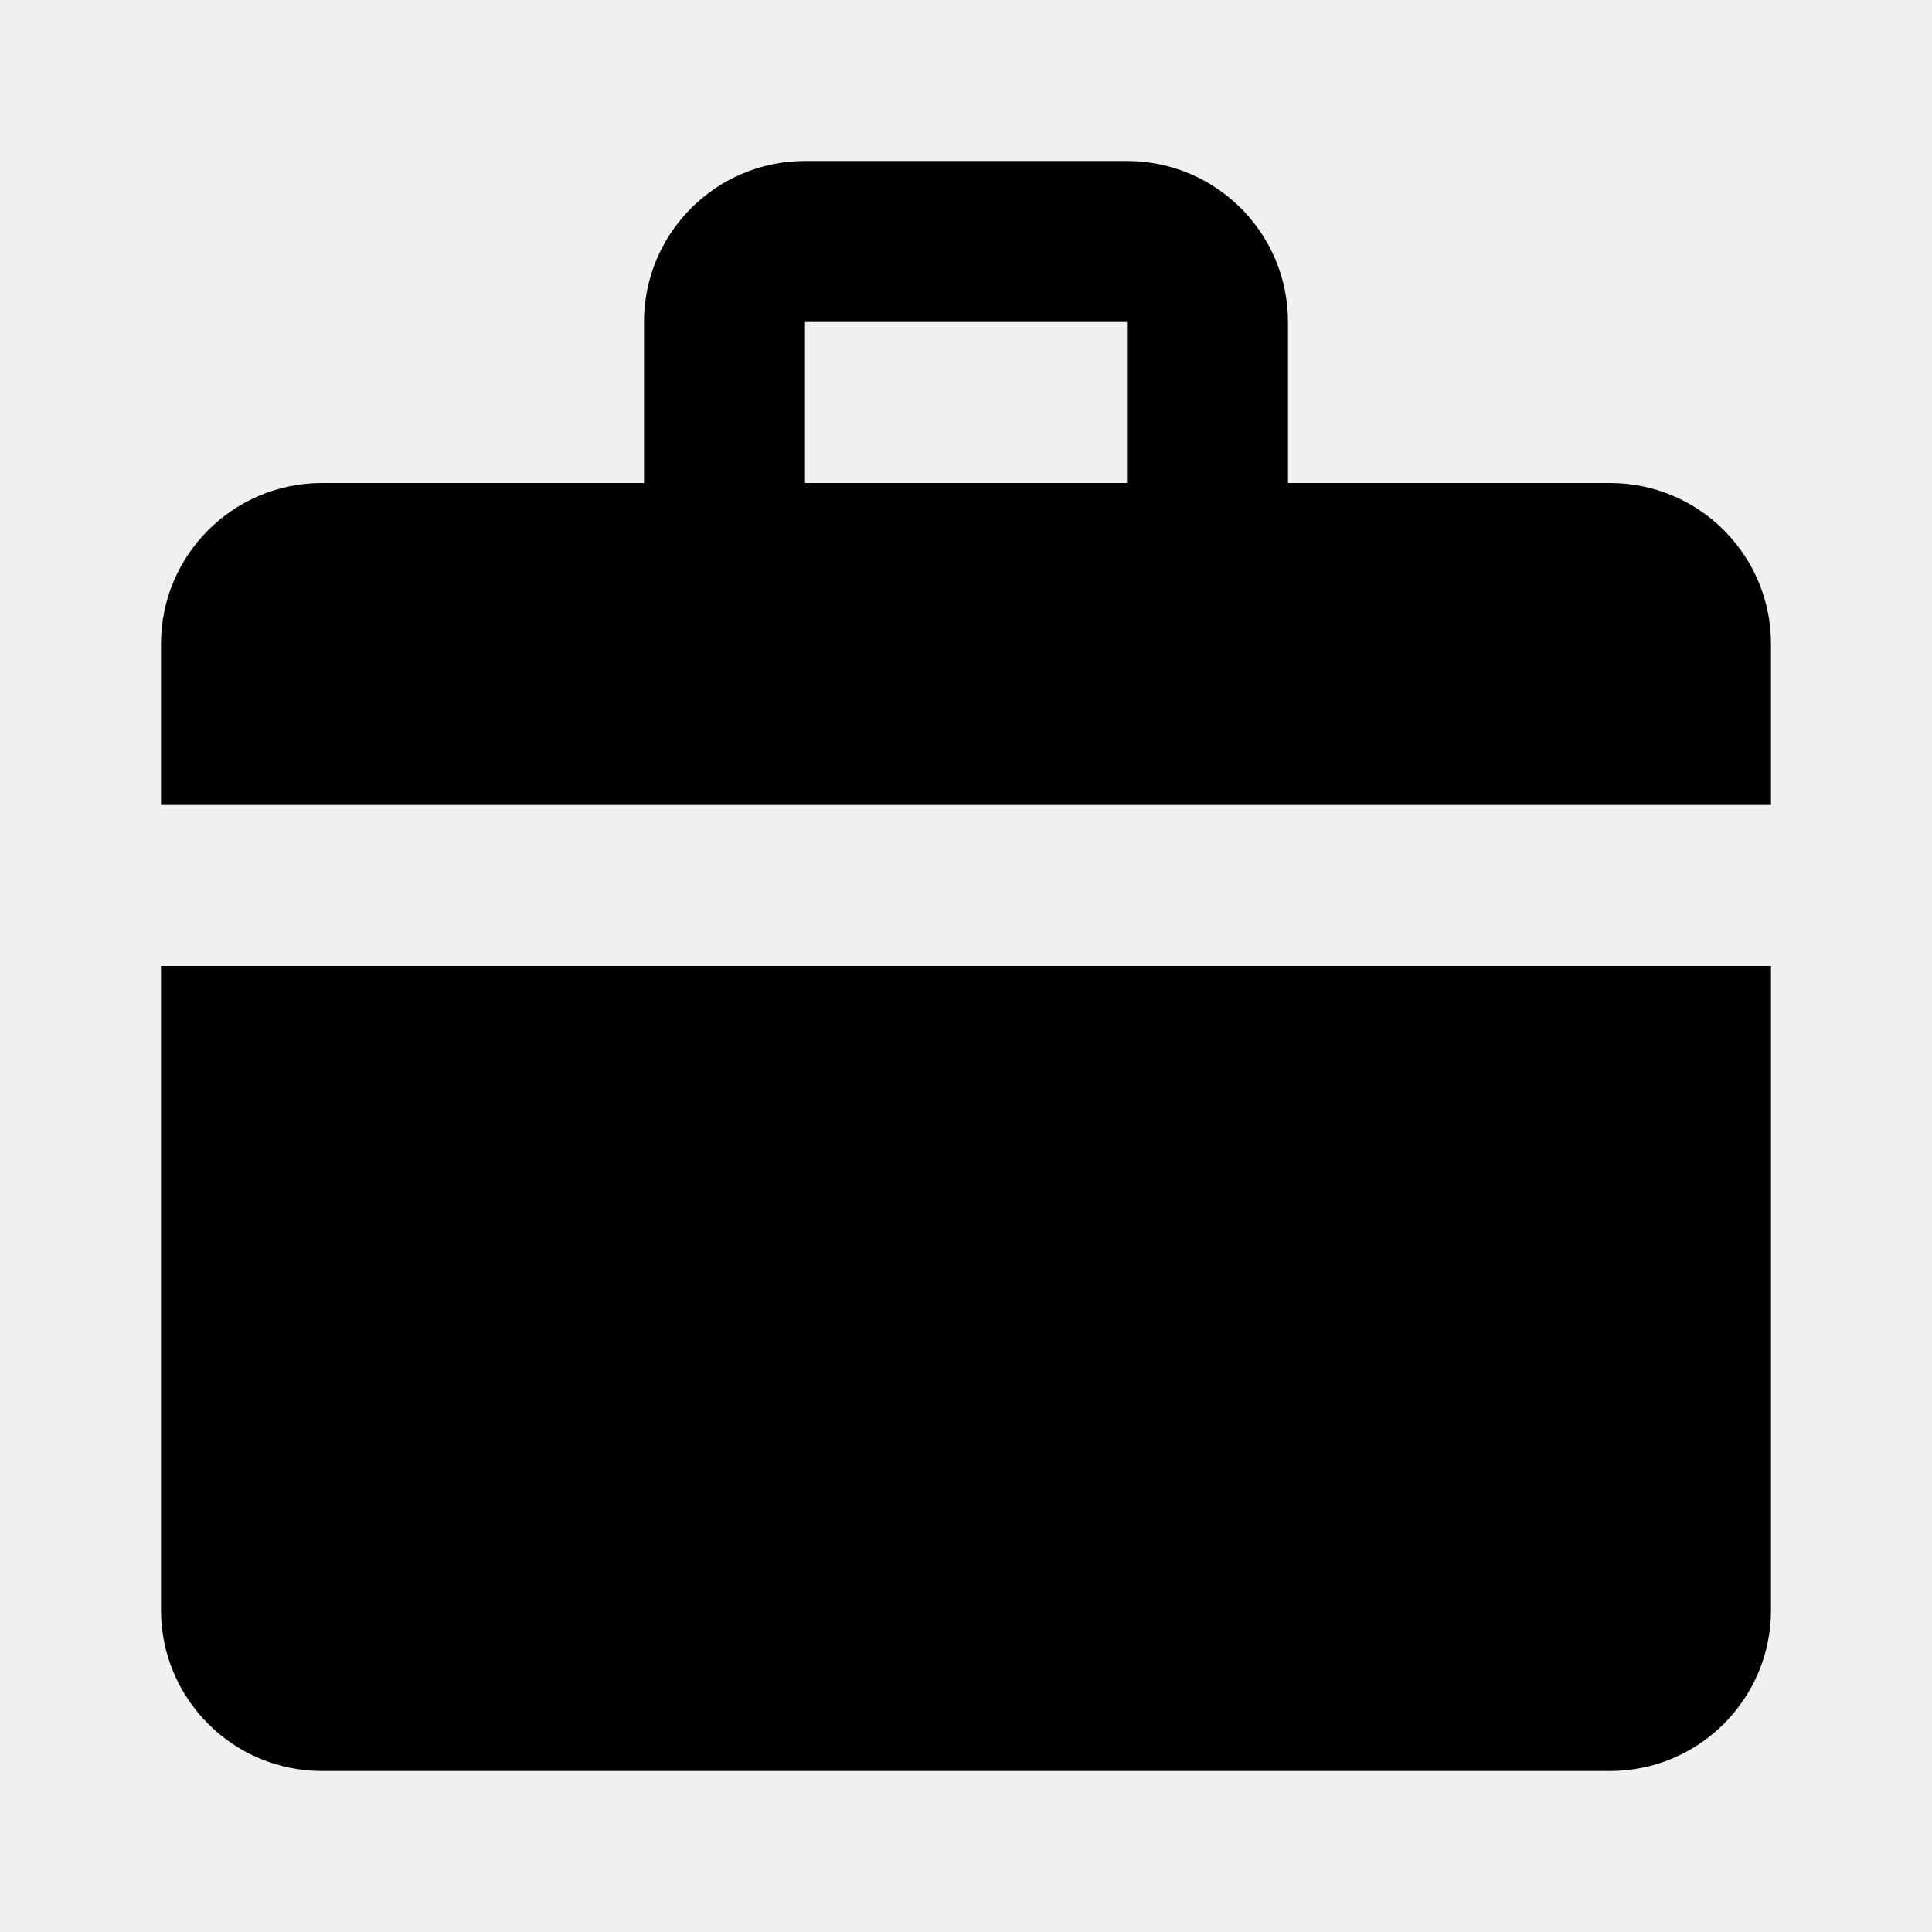
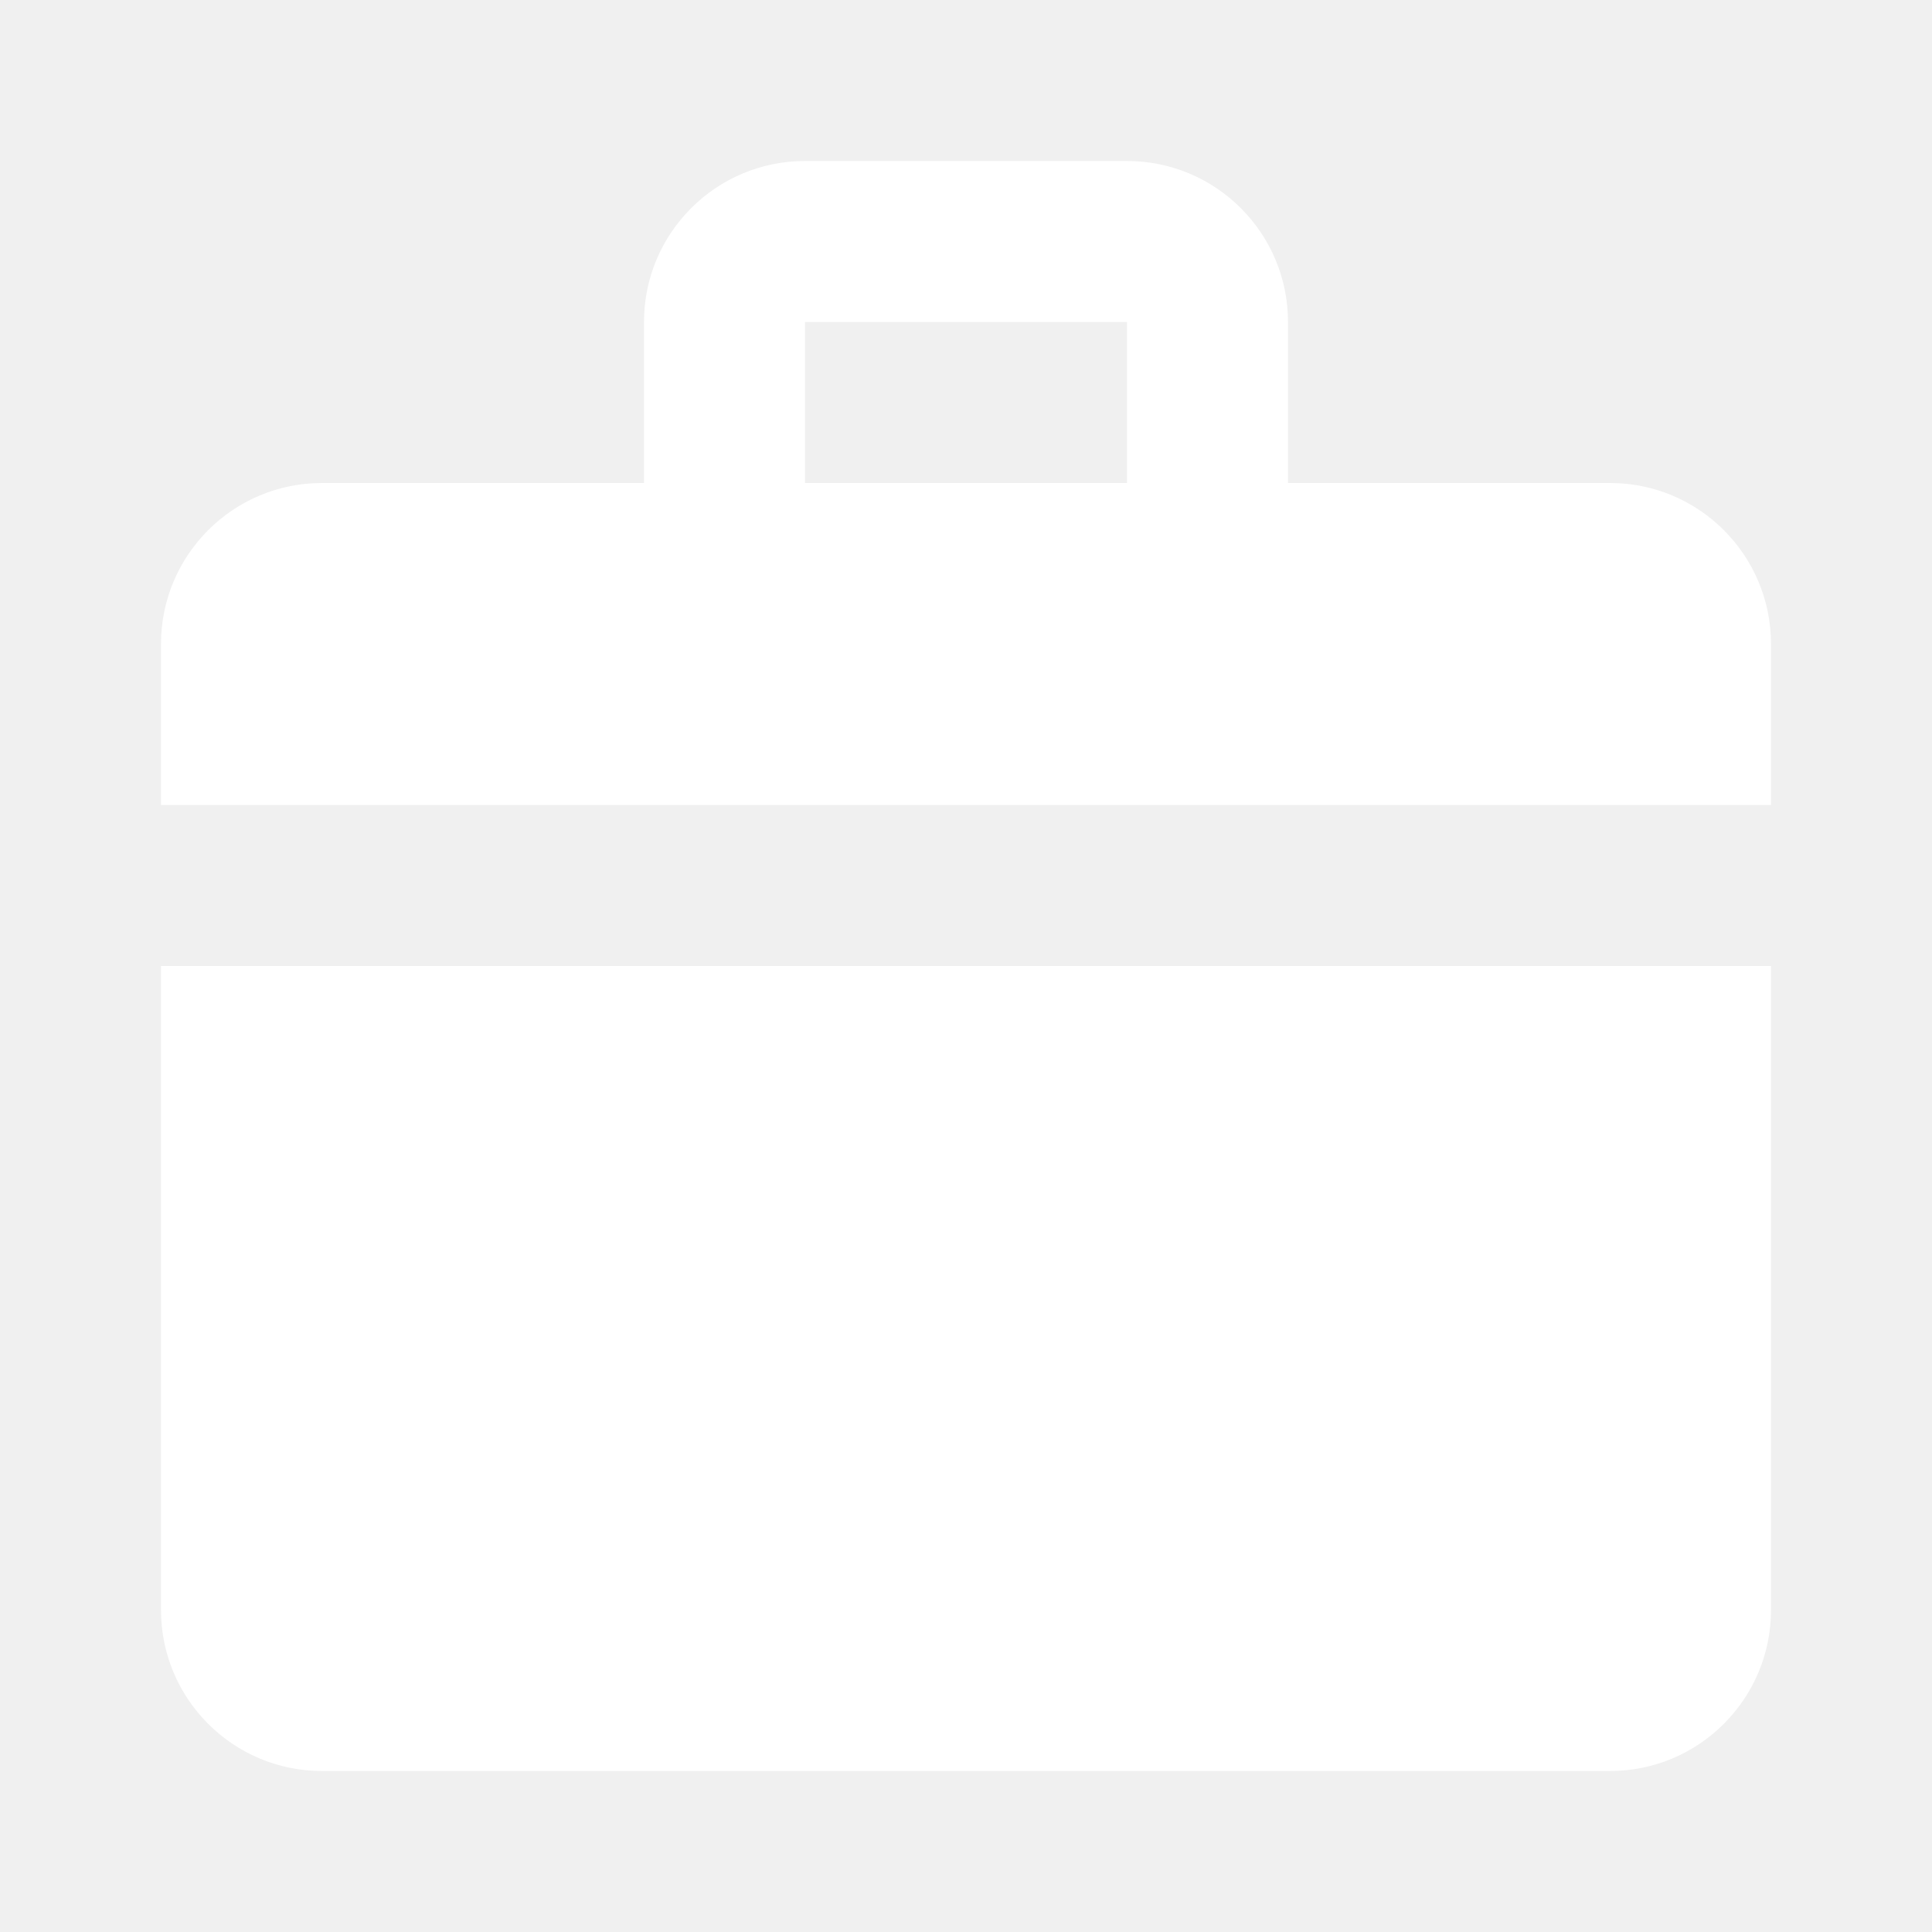
- <svg xmlns="http://www.w3.org/2000/svg" fill="currentColor" viewBox="0 0 24 24">
+ <svg xmlns="http://www.w3.org/2000/svg" fill="white" width="16" height="16" viewBox="0 0 24 24">
  <path d="M10 2h4a2 2 0 0 1 2 2v2h4a2 2 0 0 1 2 2v2H2V8a2 2 0 0 1 2-2h4V4a2 2 0 0 1 2-2zm0 2v2h4V4h-4zM2 12h20v8a2 2 0 0 1-2 2H4a2 2 0 0 1-2-2v-8z" />
</svg>
